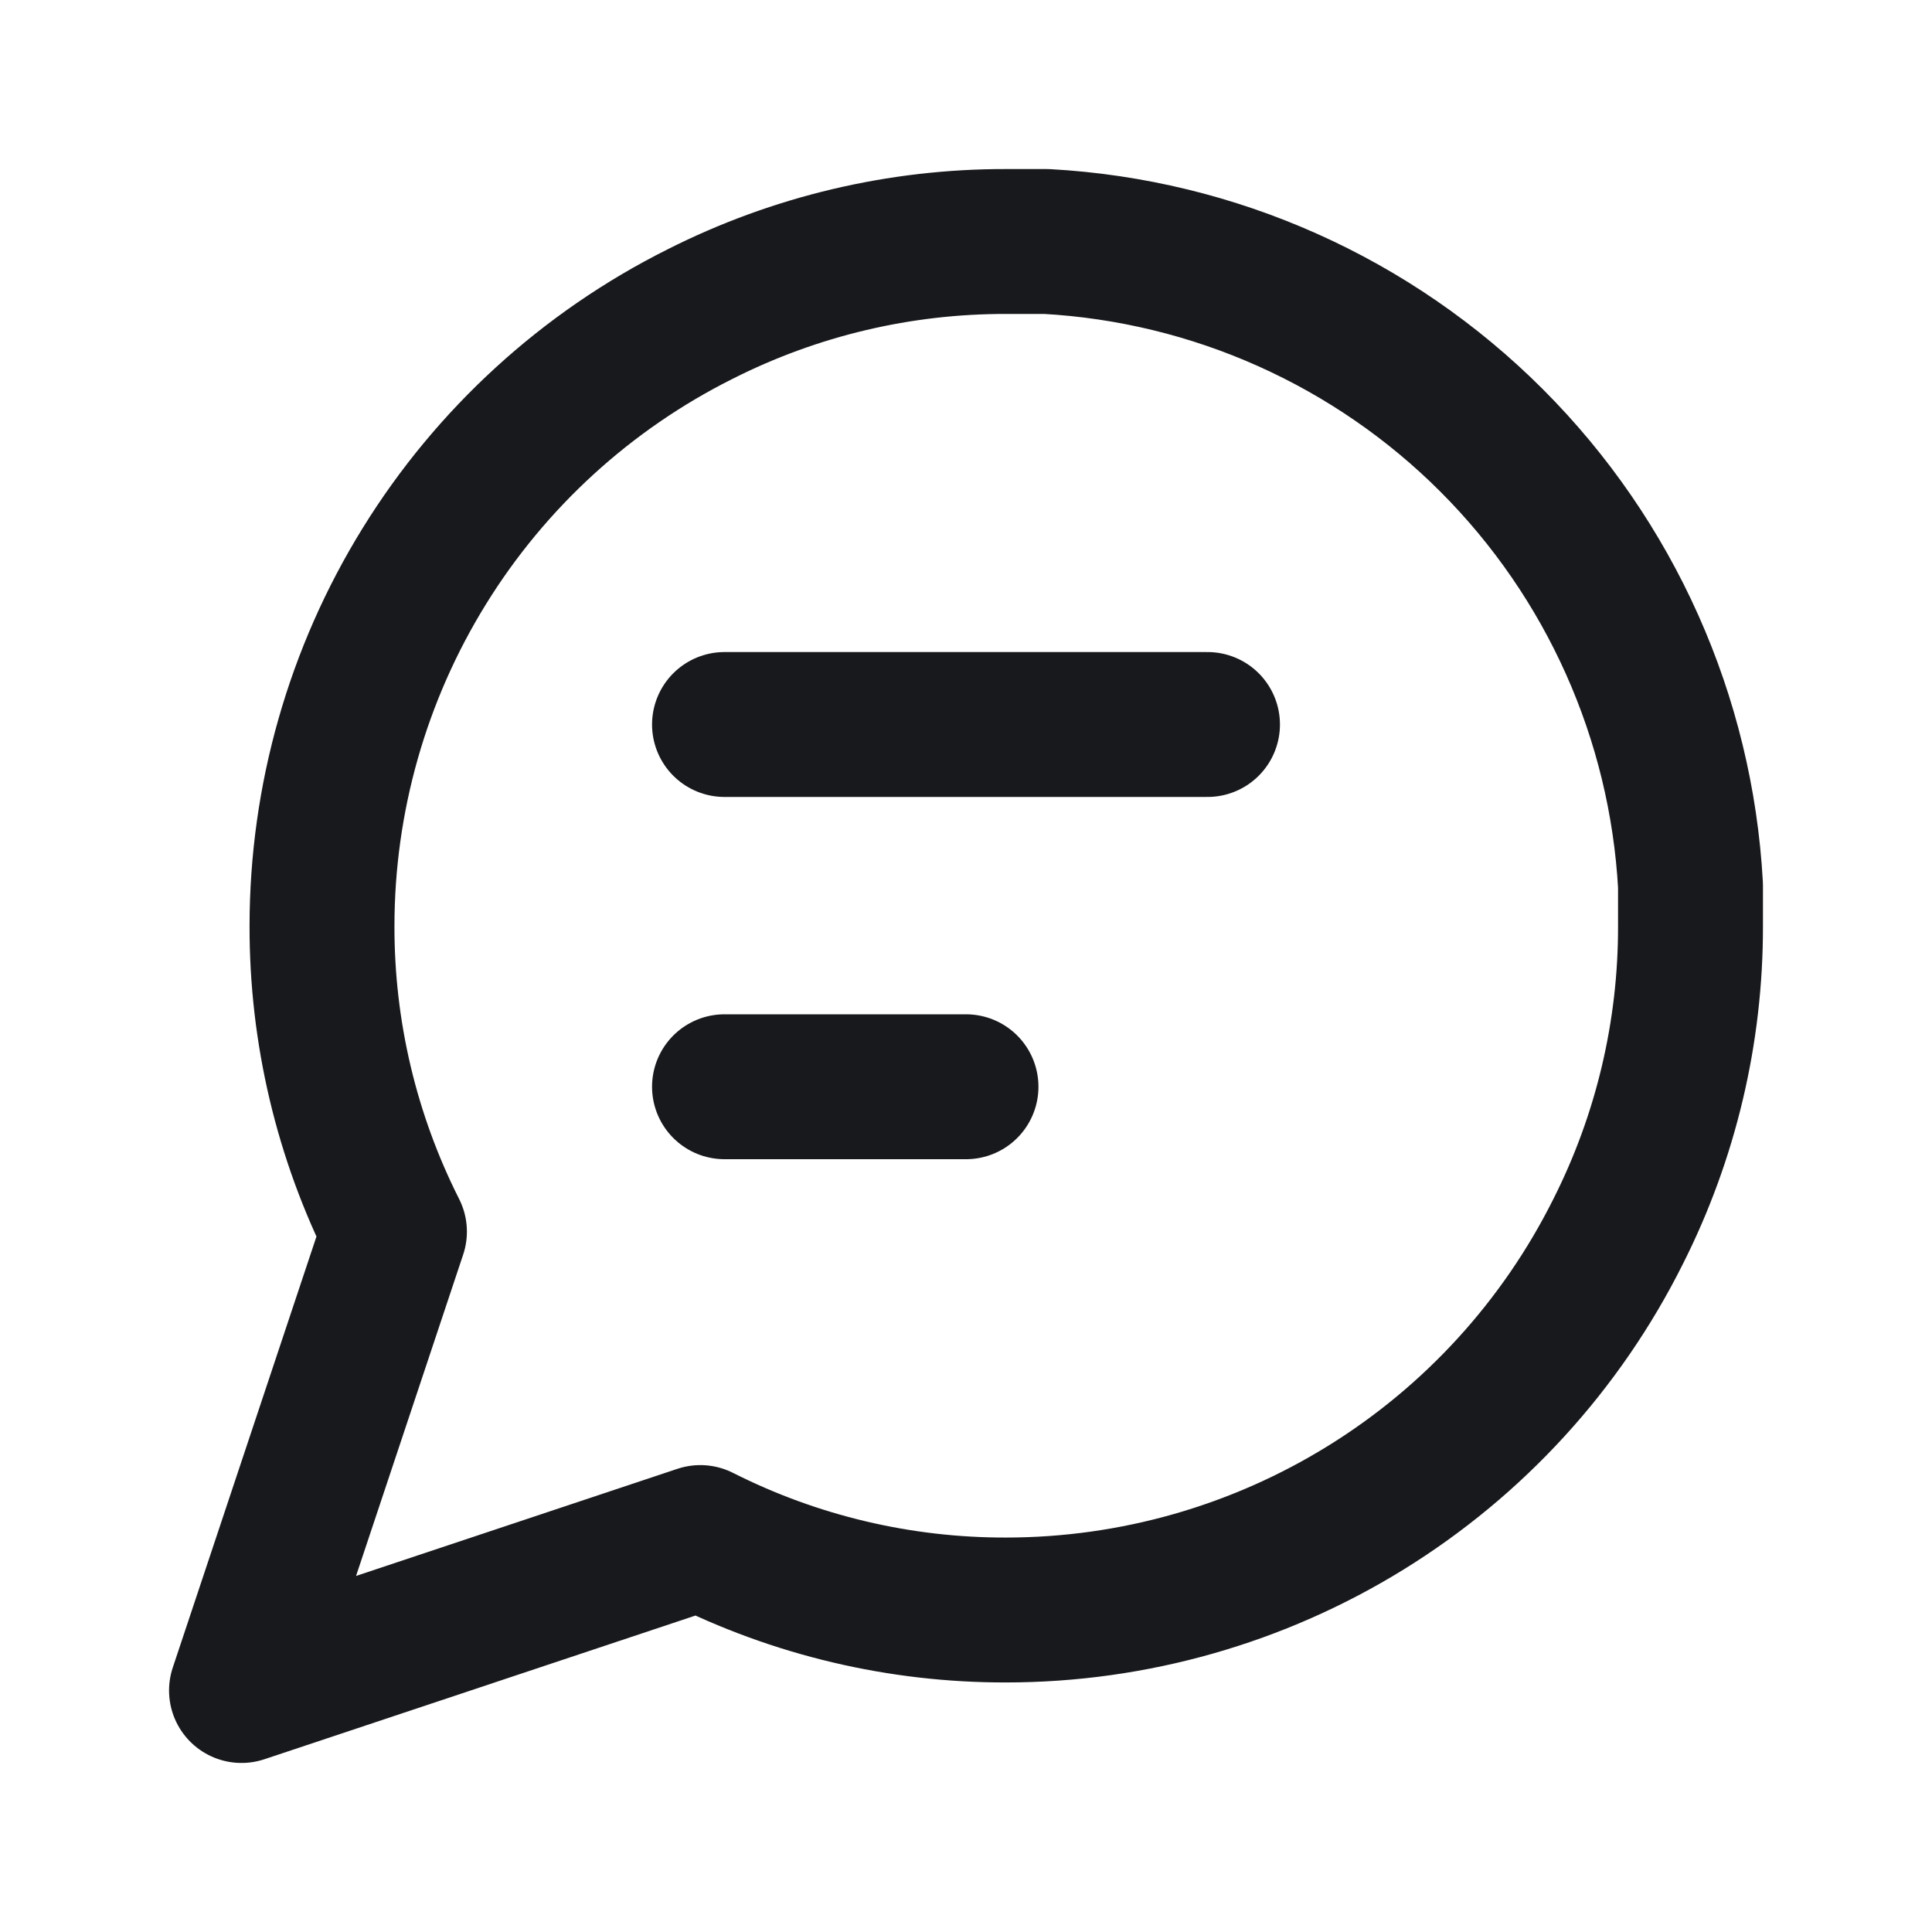
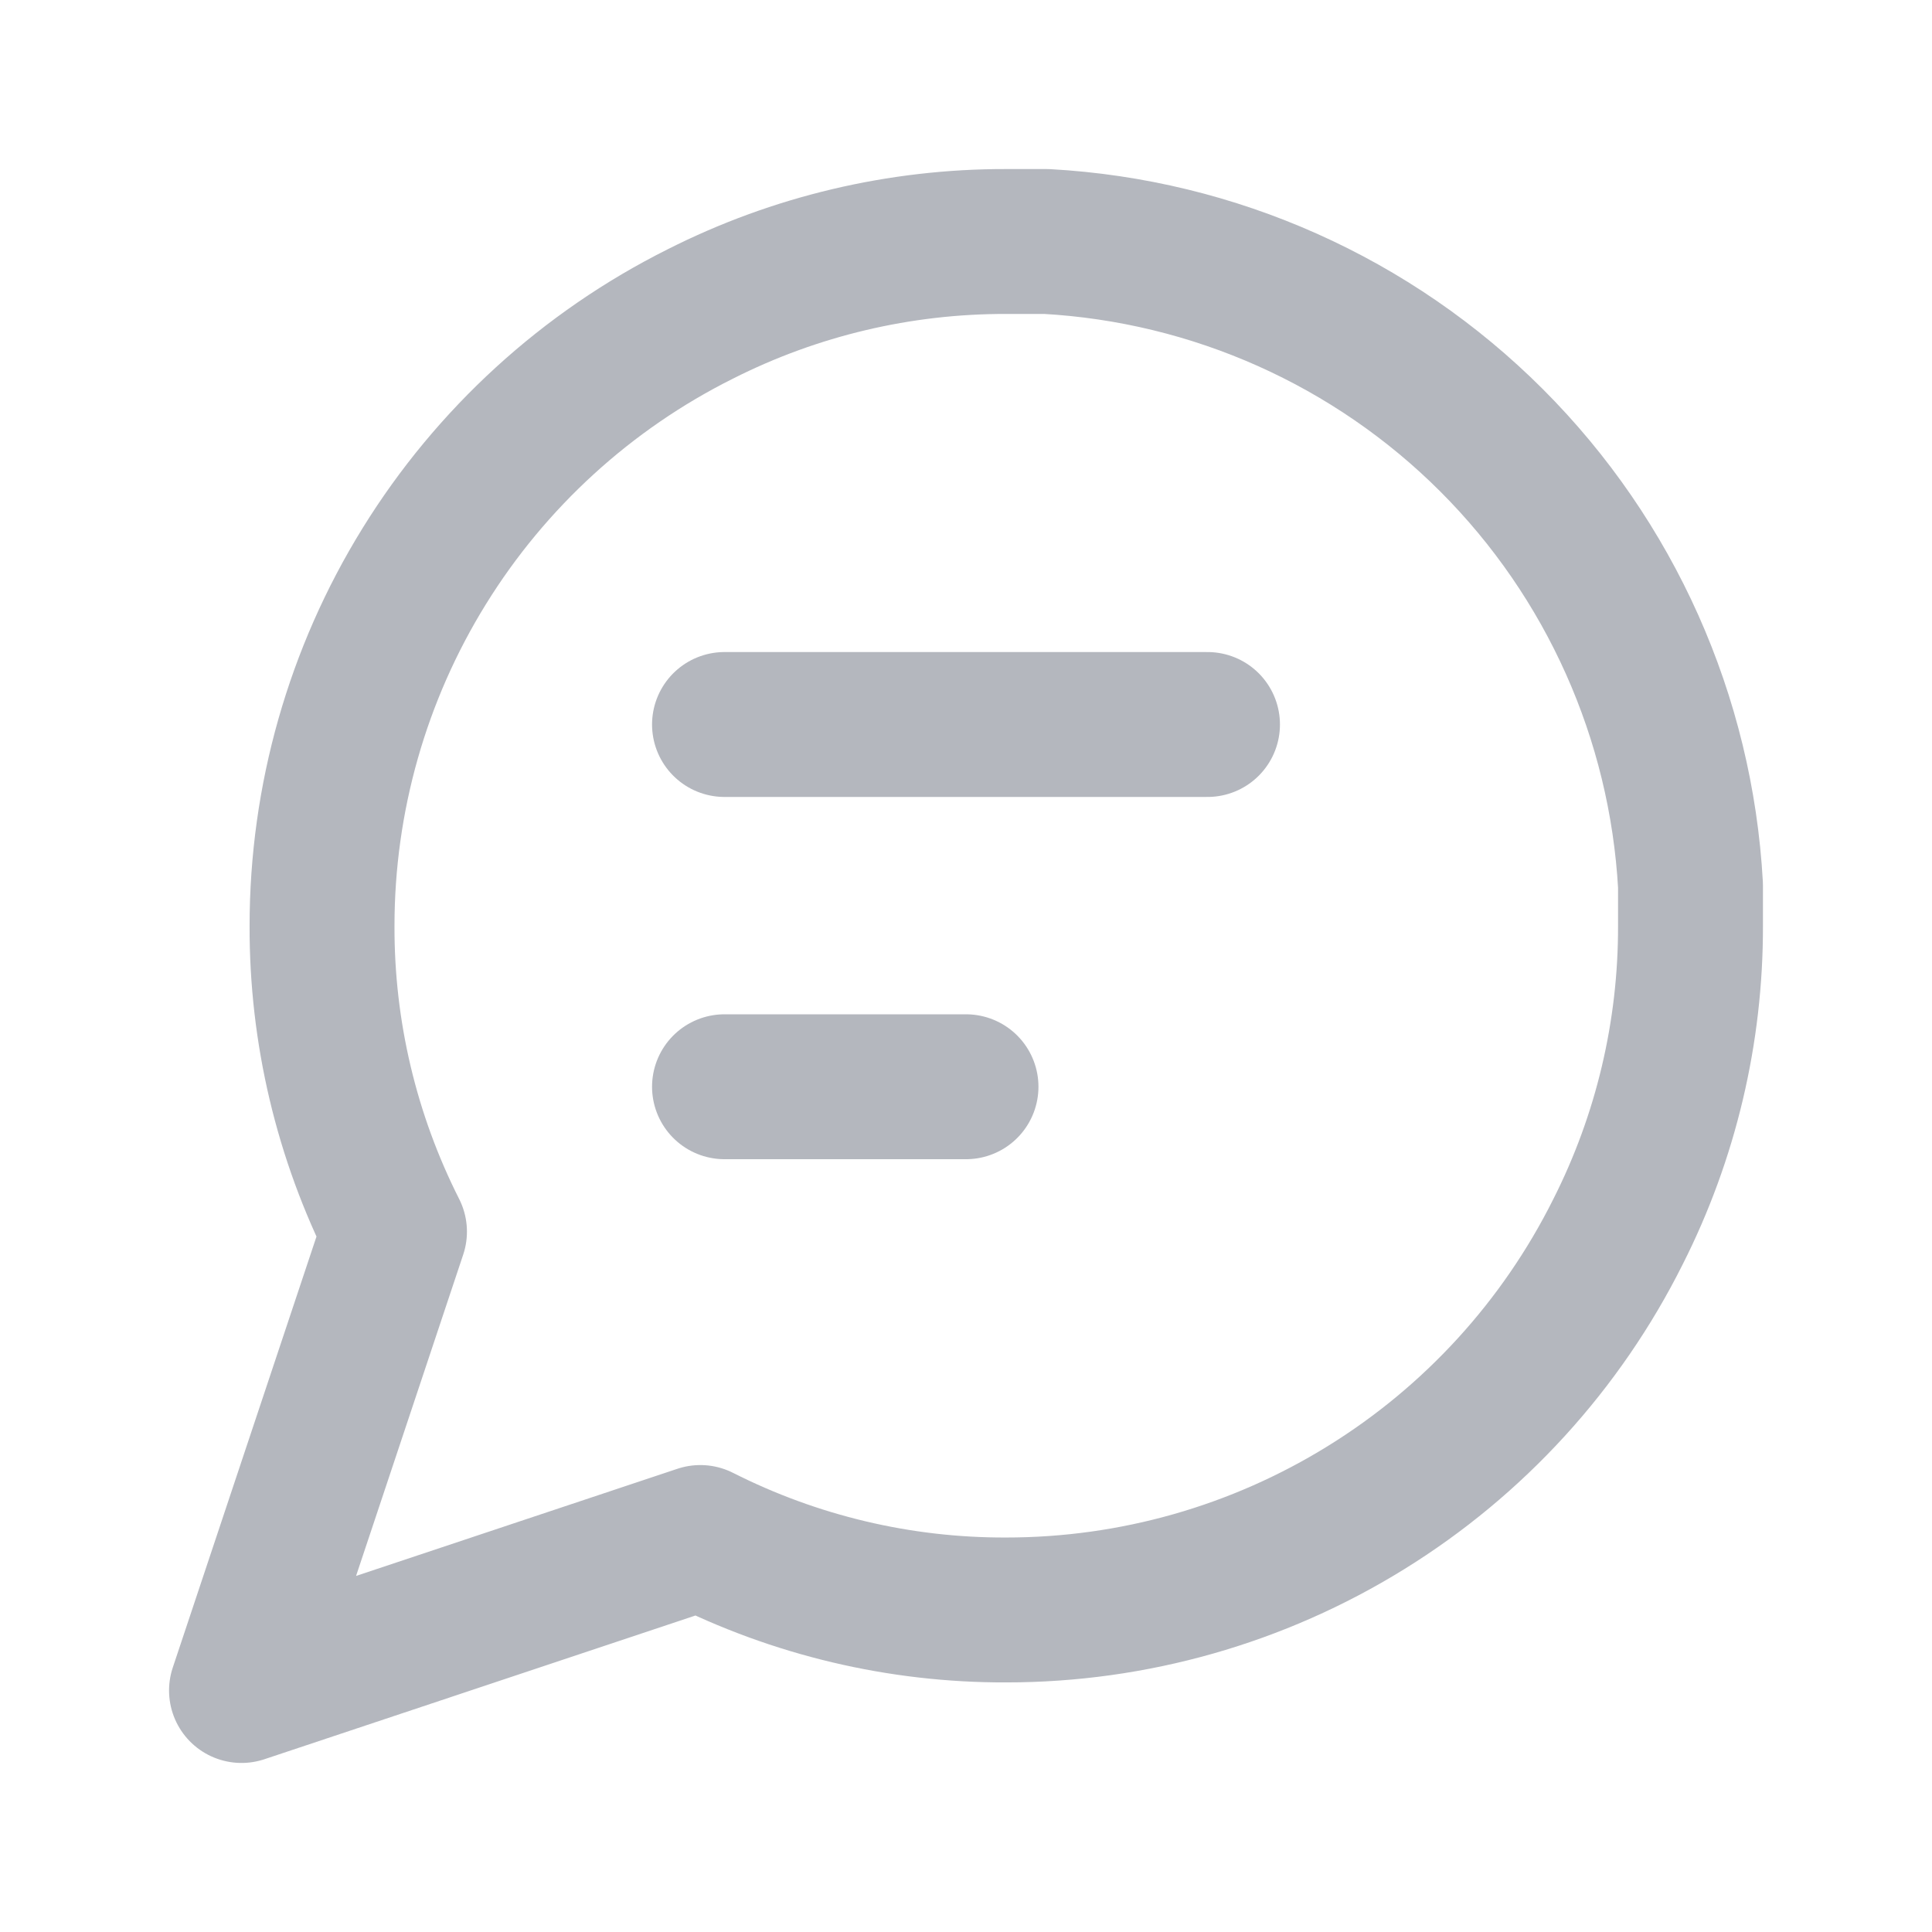
- <svg xmlns="http://www.w3.org/2000/svg" width="24" height="24" viewBox="0 0 24 24" fill="none">
-   <path d="M21 11.5C21.003 12.82 20.695 14.122 20.1 15.3C19.394 16.712 18.31 17.899 16.967 18.729C15.625 19.559 14.078 19.999 12.5 20C11.18 20.003 9.878 19.695 8.7 19.1L3 21L4.9 15.3C4.305 14.122 3.997 12.82 4 11.5C4.001 9.922 4.441 8.375 5.271 7.033C6.101 5.69 7.288 4.606 8.7 3.9C9.878 3.305 11.18 2.997 12.5 3H13C15.084 3.115 17.053 3.995 18.529 5.471C20.005 6.947 20.885 8.916 21 11V11.5Z" stroke="#18191C" style="stroke:#18191C;stroke:color(display-p3 0.094 0.098 0.11);stroke-opacity:1;" stroke-width="1.8" stroke-linecap="round" stroke-linejoin="round" />
-   <path d="M9 9H15" stroke="#18191C" style="stroke:#18191C;stroke:color(display-p3 0.094 0.098 0.11);stroke-opacity:1;" stroke-width="1.8" stroke-linecap="round" />
-   <path d="M9 13.5H12" stroke="#18191C" style="stroke:#18191C;stroke:color(display-p3 0.094 0.098 0.11);stroke-opacity:1;" stroke-width="1.8" stroke-linecap="round" />
+ <svg xmlns="http://www.w3.org/2000/svg" width="16" height="16" viewBox="0 0 16 16" fill="none">
+   <path d="M14 7.667C14.002 8.547 13.797 9.415 13.4 10.2C12.93 11.141 12.207 11.933 11.312 12.486C10.417 13.04 9.386 13.333 8.333 13.333C7.453 13.336 6.585 13.13 5.8 12.733L2 14L3.267 10.2C2.87 9.415 2.664 8.547 2.667 7.667C2.667 6.615 2.96 5.583 3.514 4.688C4.067 3.794 4.859 3.07 5.8 2.6C6.585 2.203 7.453 1.998 8.333 2H8.667C10.056 2.077 11.369 2.663 12.353 3.647C13.337 4.631 13.923 5.944 14 7.333V7.667Z" stroke="#B4B7BE" style="stroke:#B4B7BE;stroke:color(display-p3 0.706 0.718 0.745);stroke-opacity:1;" stroke-width="1.2" stroke-linecap="round" stroke-linejoin="round" />
+   <path d="M6 6H10" stroke="#B4B7BE" style="stroke:#B4B7BE;stroke:color(display-p3 0.706 0.718 0.745);stroke-opacity:1;" stroke-width="1.2" stroke-linecap="round" />
+   <path d="M6 9H8" stroke="#B4B7BE" style="stroke:#B4B7BE;stroke:color(display-p3 0.706 0.718 0.745);stroke-opacity:1;" stroke-width="1.2" stroke-linecap="round" />
</svg>
